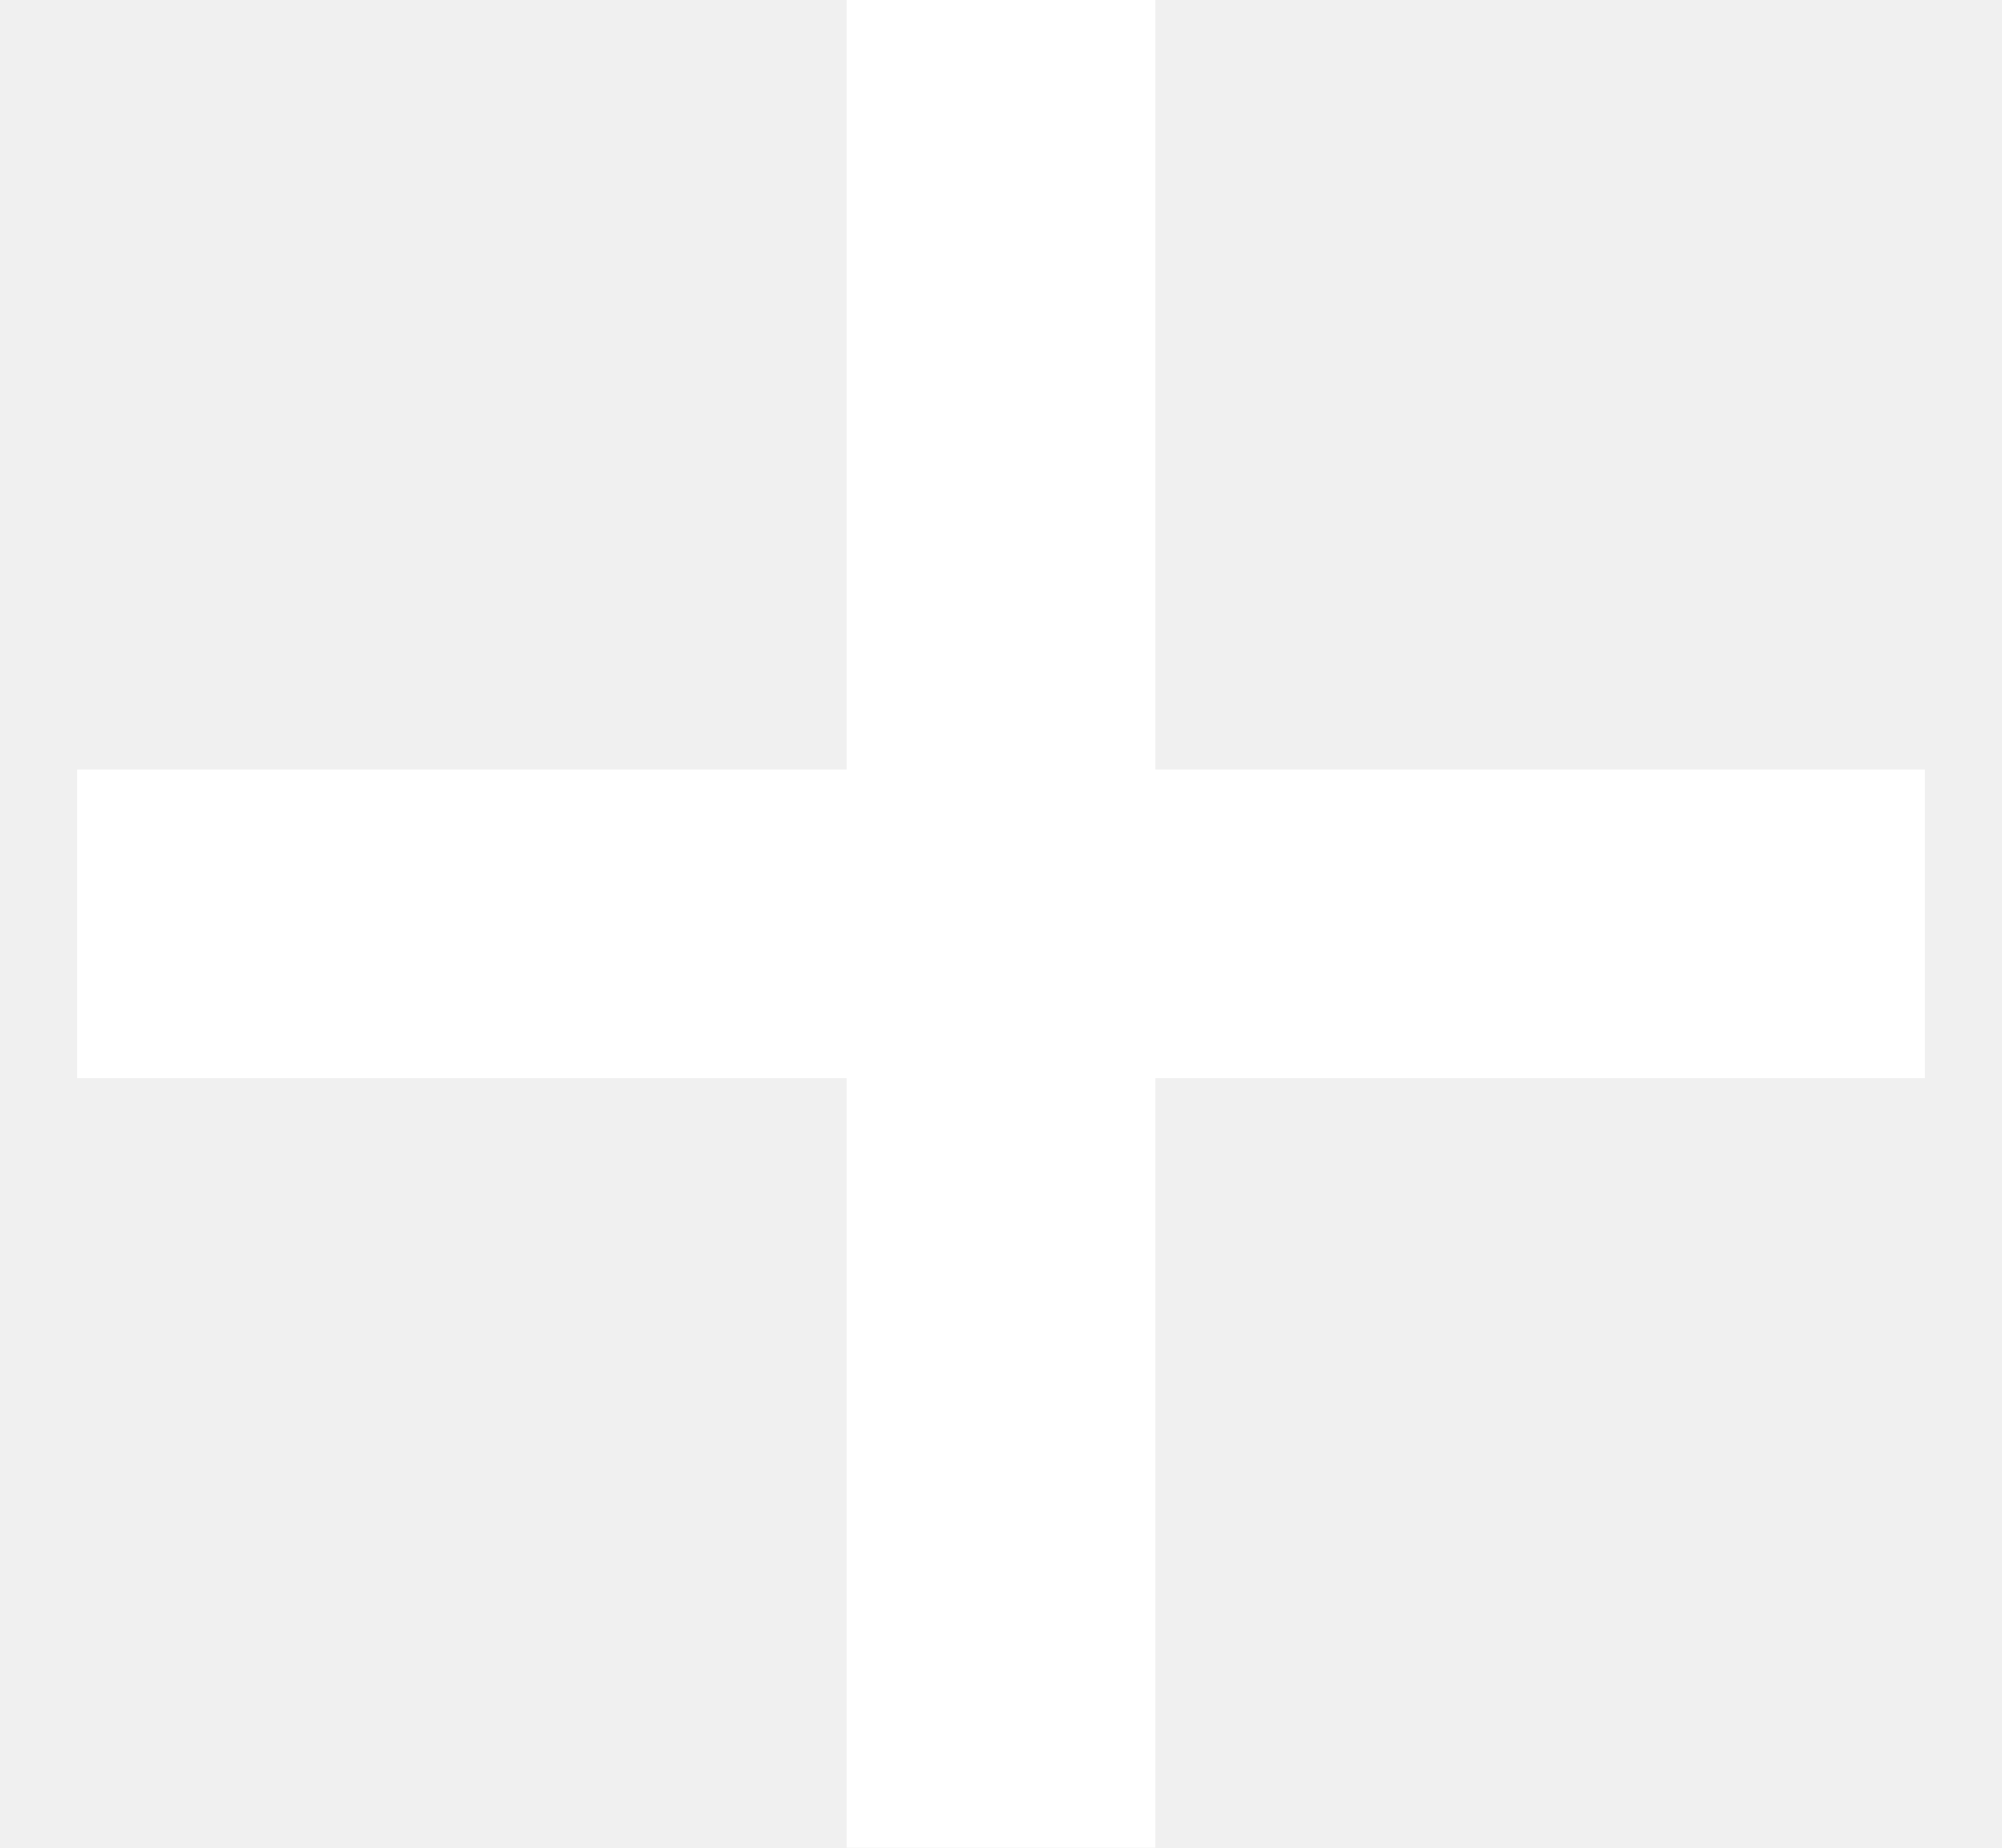
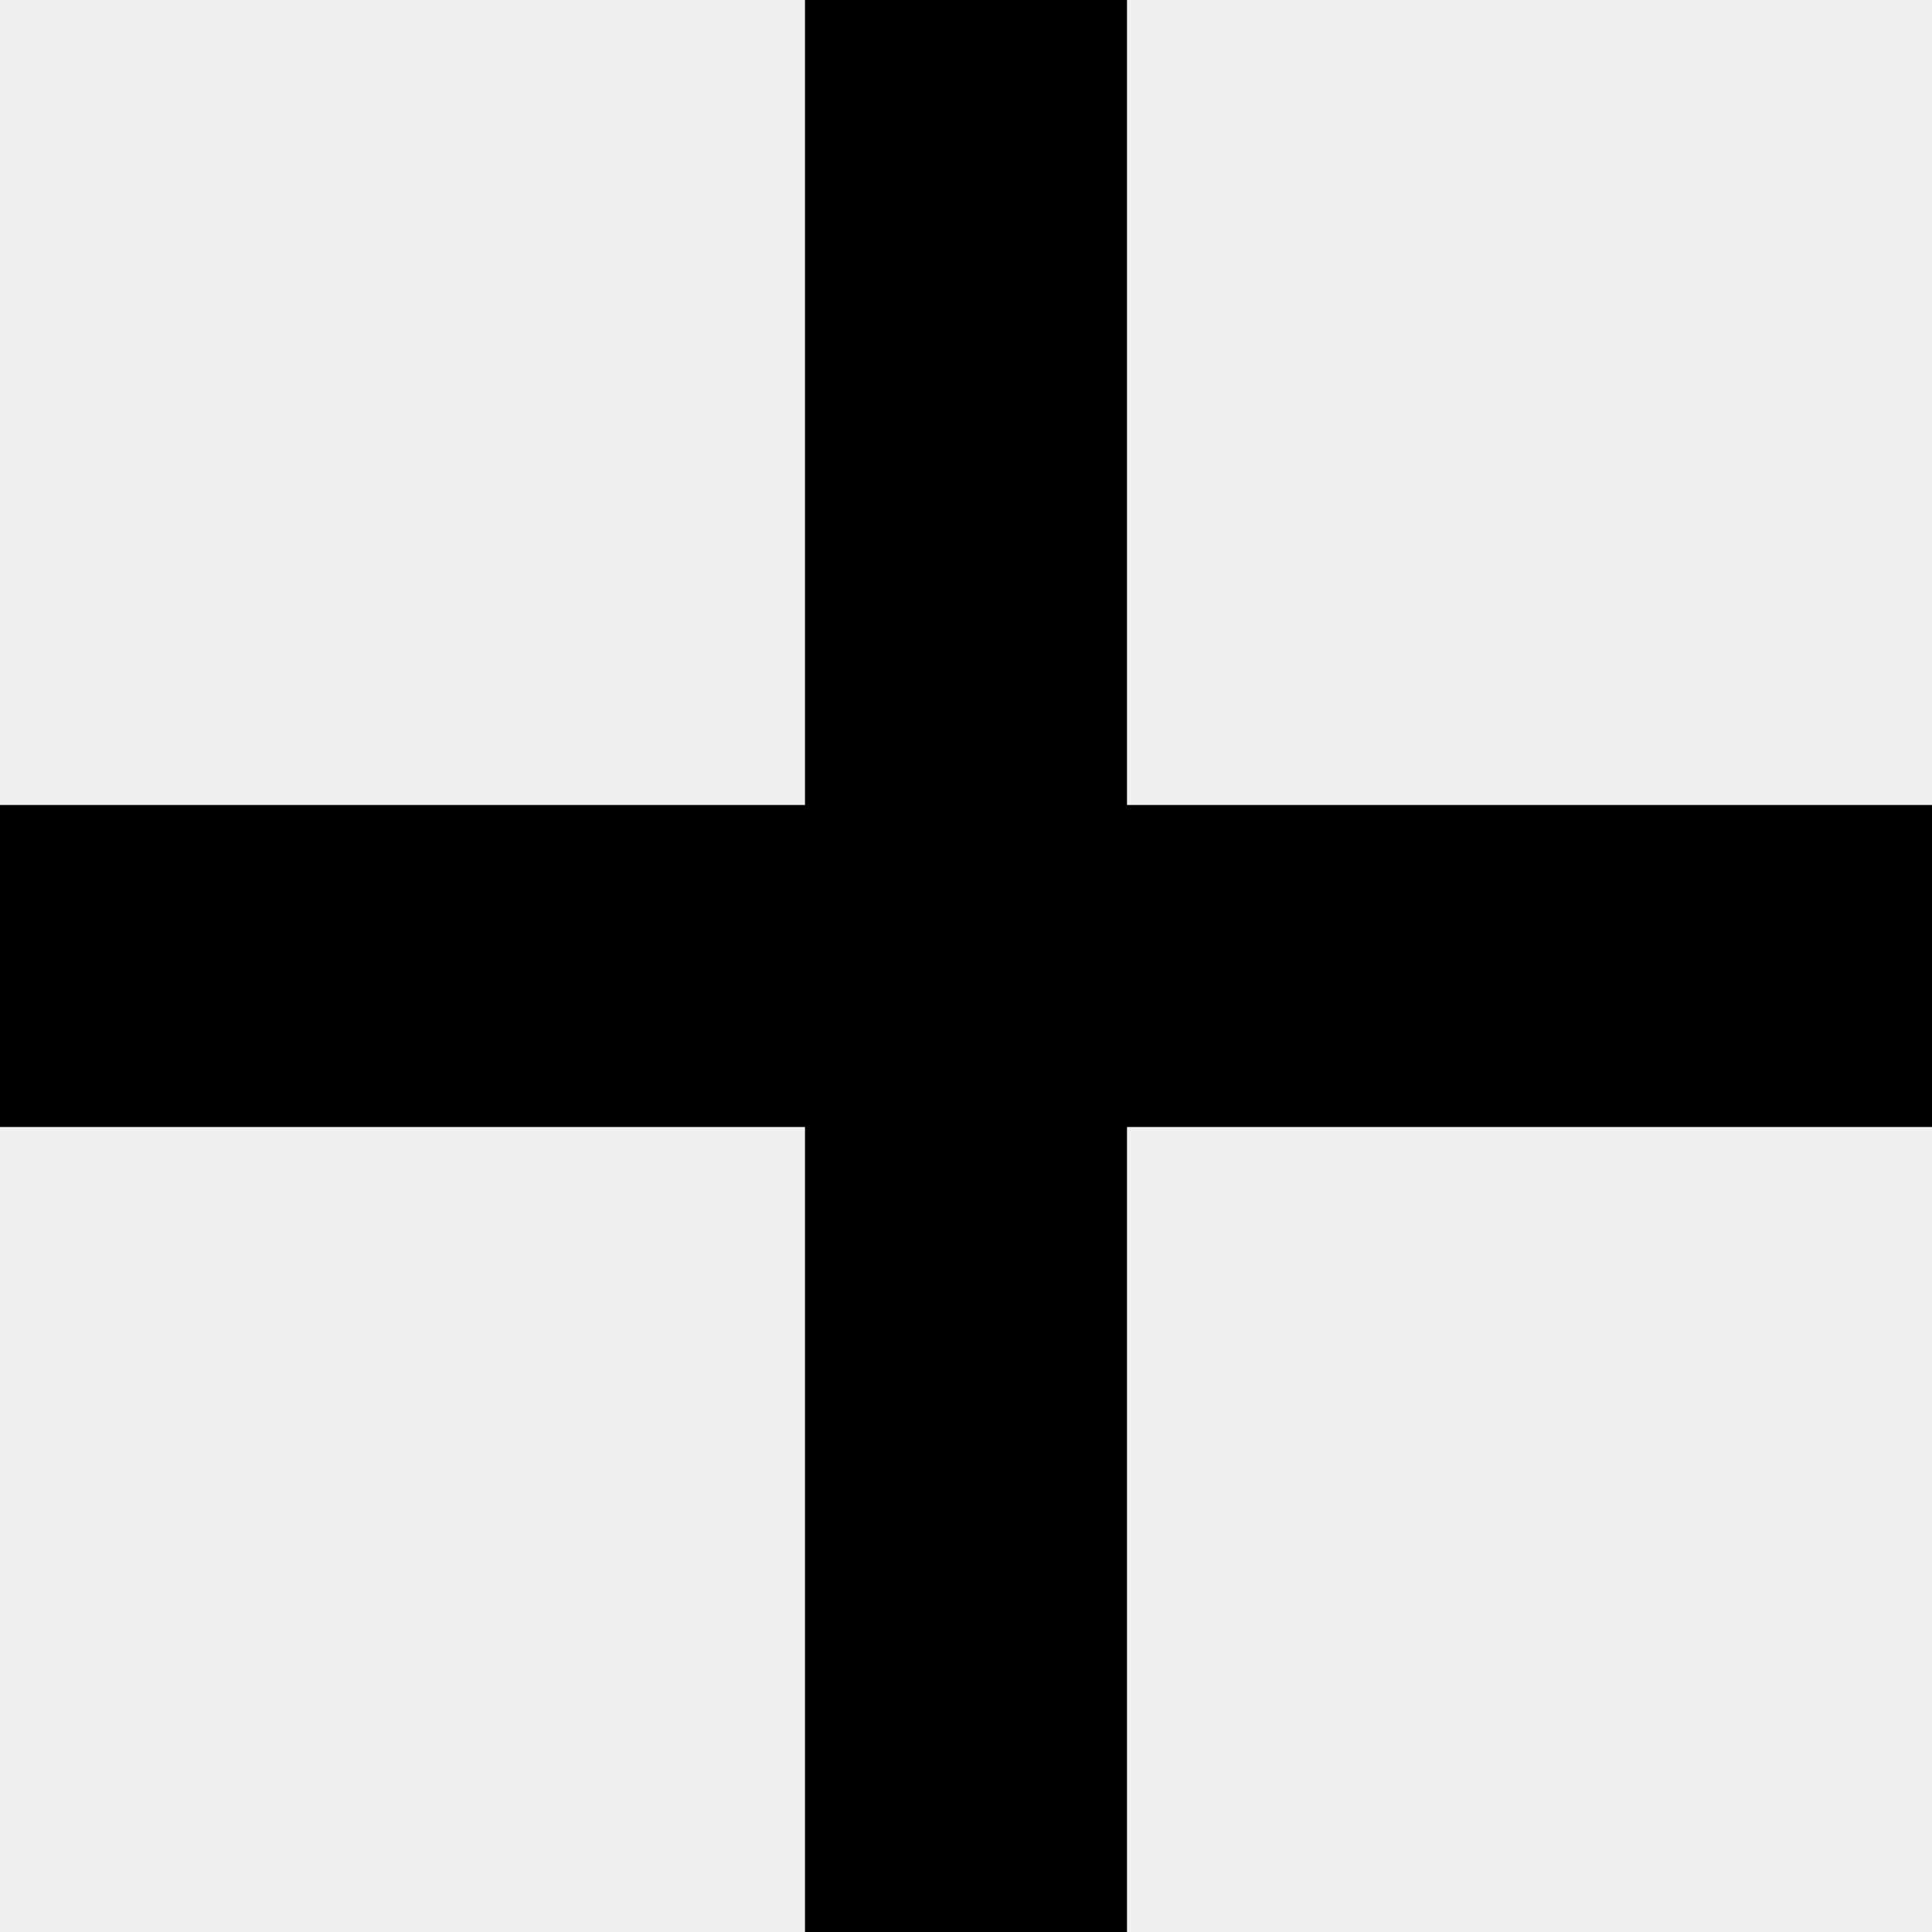
- <svg xmlns="http://www.w3.org/2000/svg" width="13" height="12" viewBox="0 0 13 12" fill="none">
-   <rect x="5.5" width="2" height="12" fill="white" />
-   <rect x="0.5" y="7" width="2" height="12" transform="rotate(-90 0.5 7)" fill="white" />
+ <svg xmlns="http://www.w3.org/2000/svg" width="12" height="12" viewBox="0 0 12 12" fill="none">
+   <rect x="5" width="2" height="12" fill="black" />
+   <rect y="7" width="2" height="12" transform="rotate(-90 0 7)" fill="black" />
</svg>
